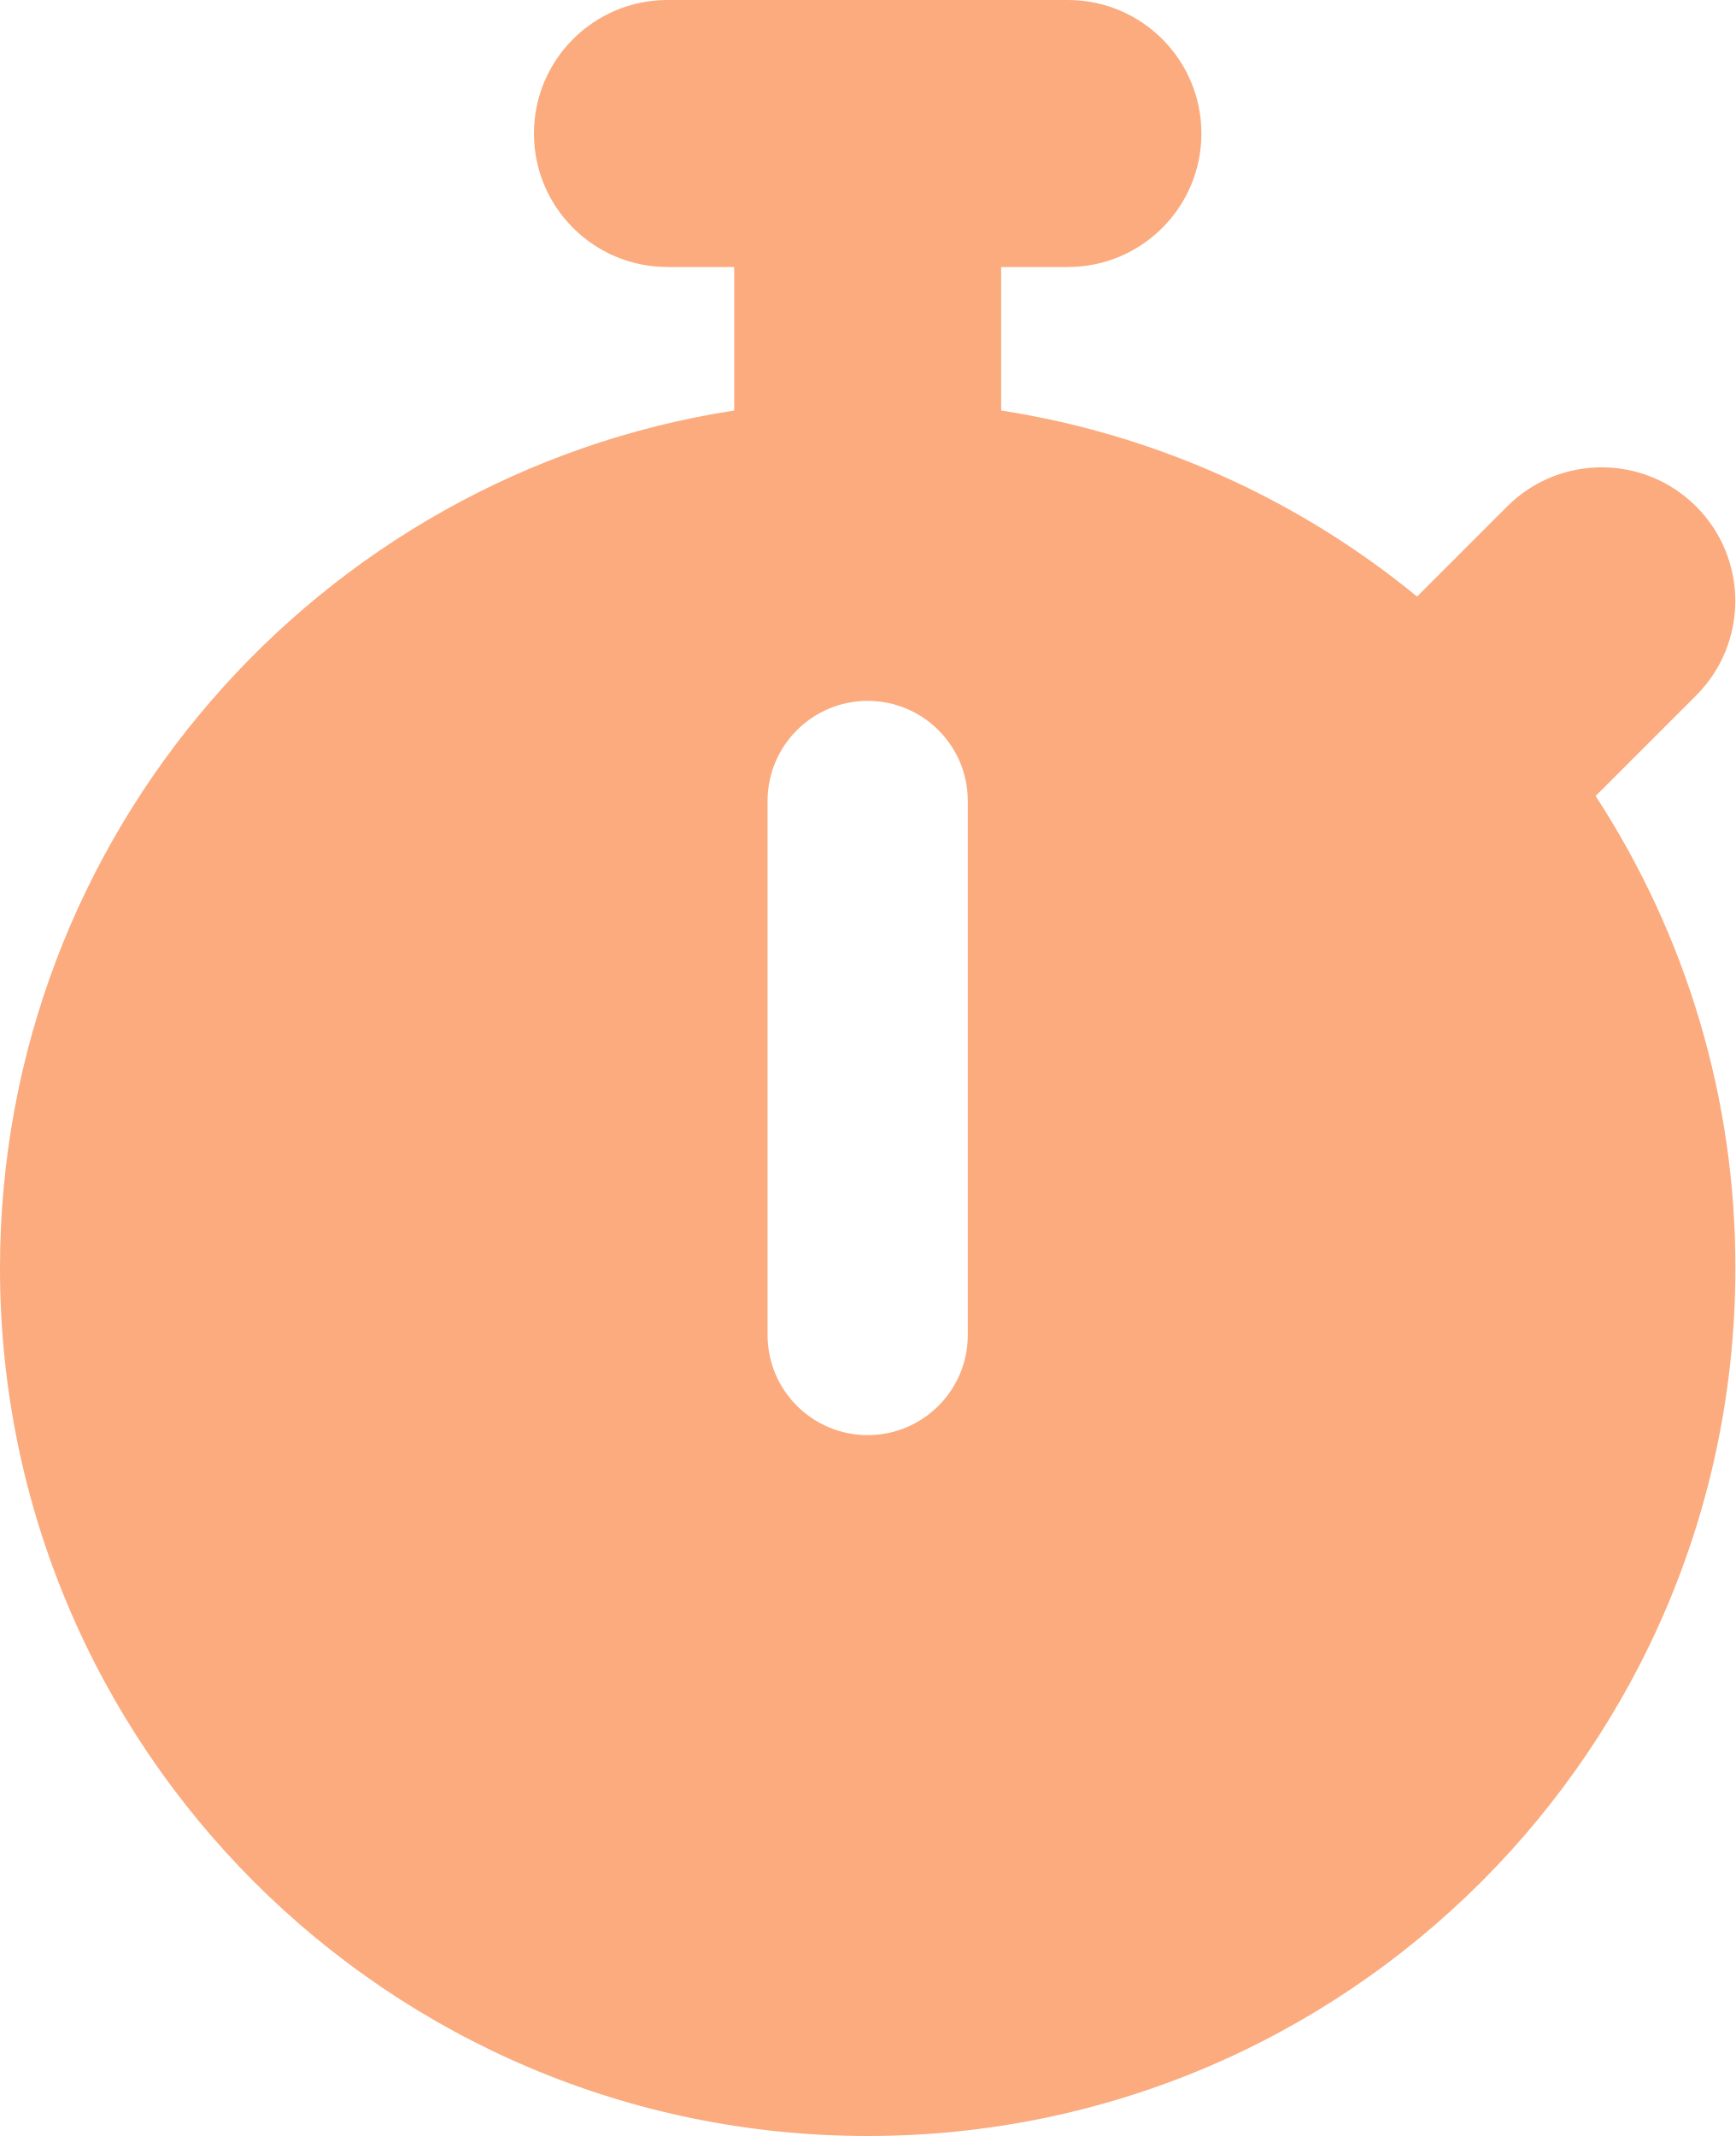
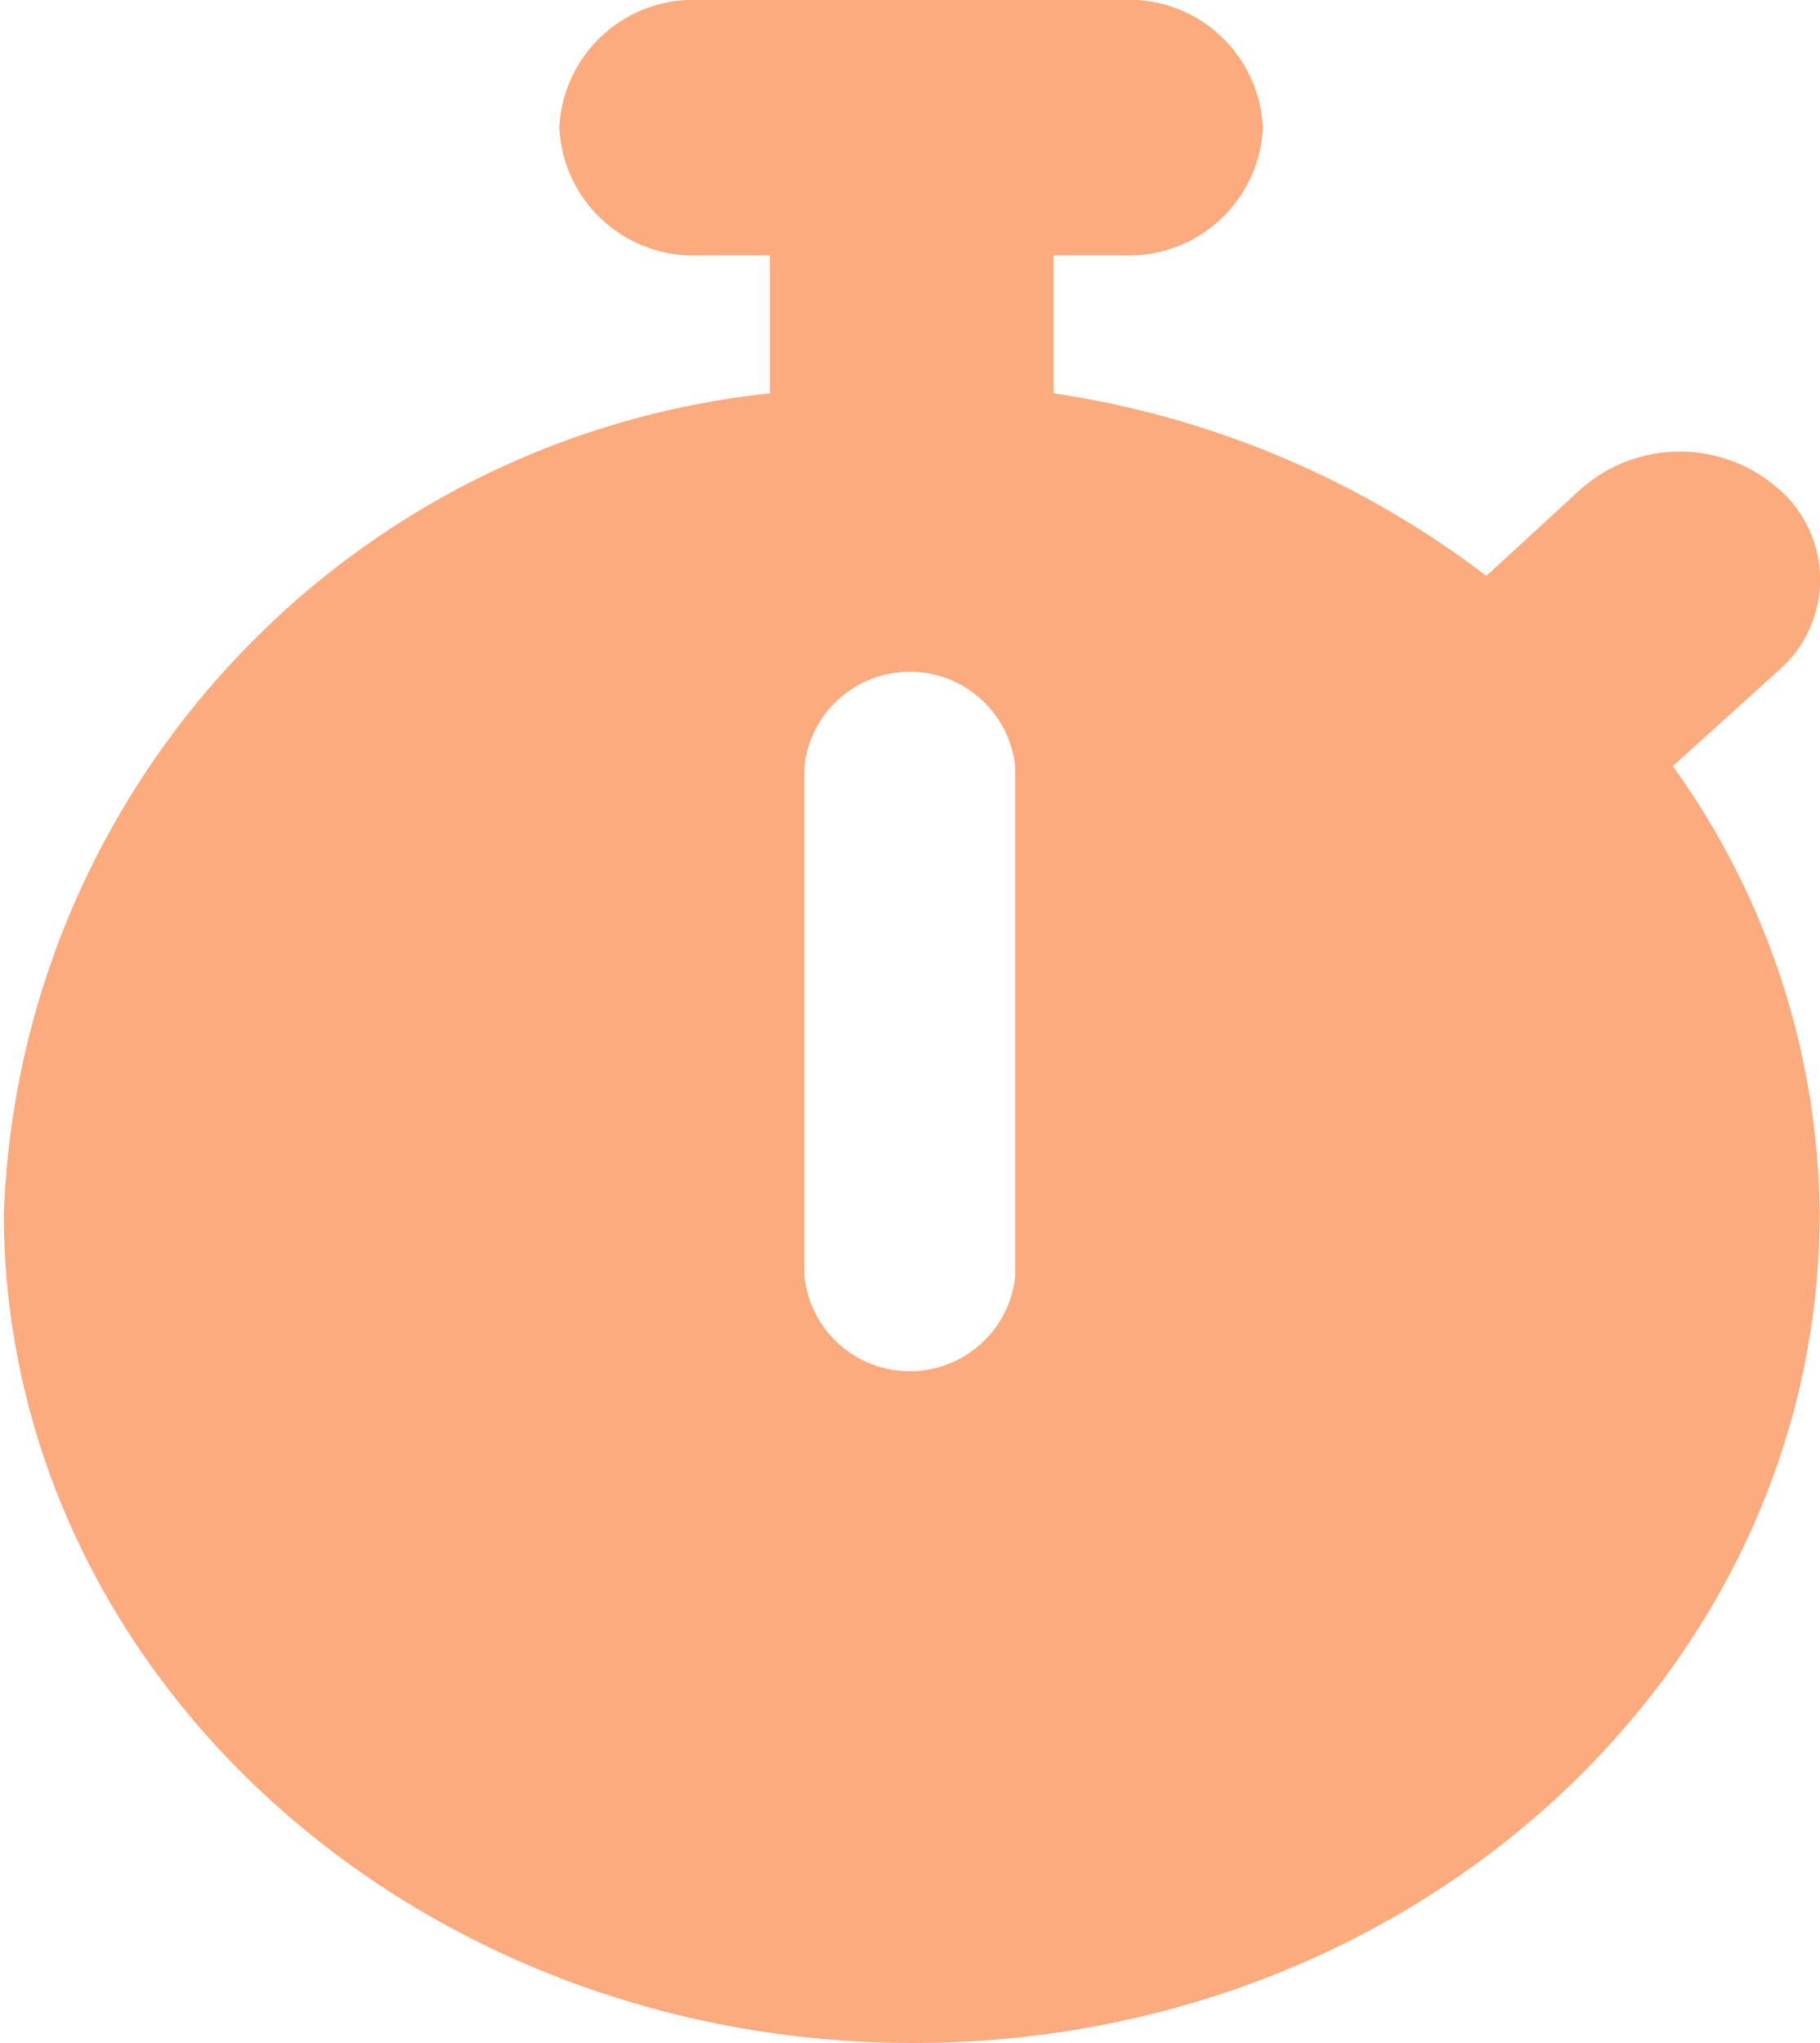
- <svg xmlns="http://www.w3.org/2000/svg" id="Layer_1" data-name="Layer 1" viewBox="0 0 416 512">
+ <svg xmlns="http://www.w3.org/2000/svg" id="Layer_1" data-name="Layer 1" viewBox="0 0 14.25 16">
  <defs>
    <style>.cls-1{fill:#fbab7e;}</style>
  </defs>
-   <path class="cls-1" d="M176,0a32,32,0,0,0,0,64h16V98.4C92.3,113.8,16,200,16,304c0,114.9,93.1,208,208,208s208-93.1,208-208a206.5,206.5,0,0,0-33.5-113.2l24.1-24.1a32,32,0,1,0-45.3-45.3L355.7,143A207.15,207.15,0,0,0,256,98.4V64h16a32,32,0,0,0,0-64H176Zm72,192V320a24,24,0,0,1-48,0V192a24,24,0,0,1,48,0Z" transform="translate(-16)" />
+   <path class="cls-1" d="M6.23,0a1.05,1.05,0,0,0-1.1,1,1.05,1.05,0,0,0,1.1,1h.55V3.08a6.71,6.71,0,0,0-6,6.42c0,3.59,3.19,6.5,7.12,6.5S15,13.09,15,9.5A6.08,6.08,0,0,0,13.85,6l.83-.75a.94.94,0,0,0,0-1.42,1.17,1.17,0,0,0-1.55,0h0l-.74.68A7.37,7.37,0,0,0,9,3.08V2h.55a1.05,1.05,0,0,0,1.09-1A1.05,1.05,0,0,0,9.52,0ZM8.7,6v4a.83.83,0,0,1-1.65,0V6A.83.83,0,0,1,8.7,6Z" transform="translate(-0.75)" />
</svg>
